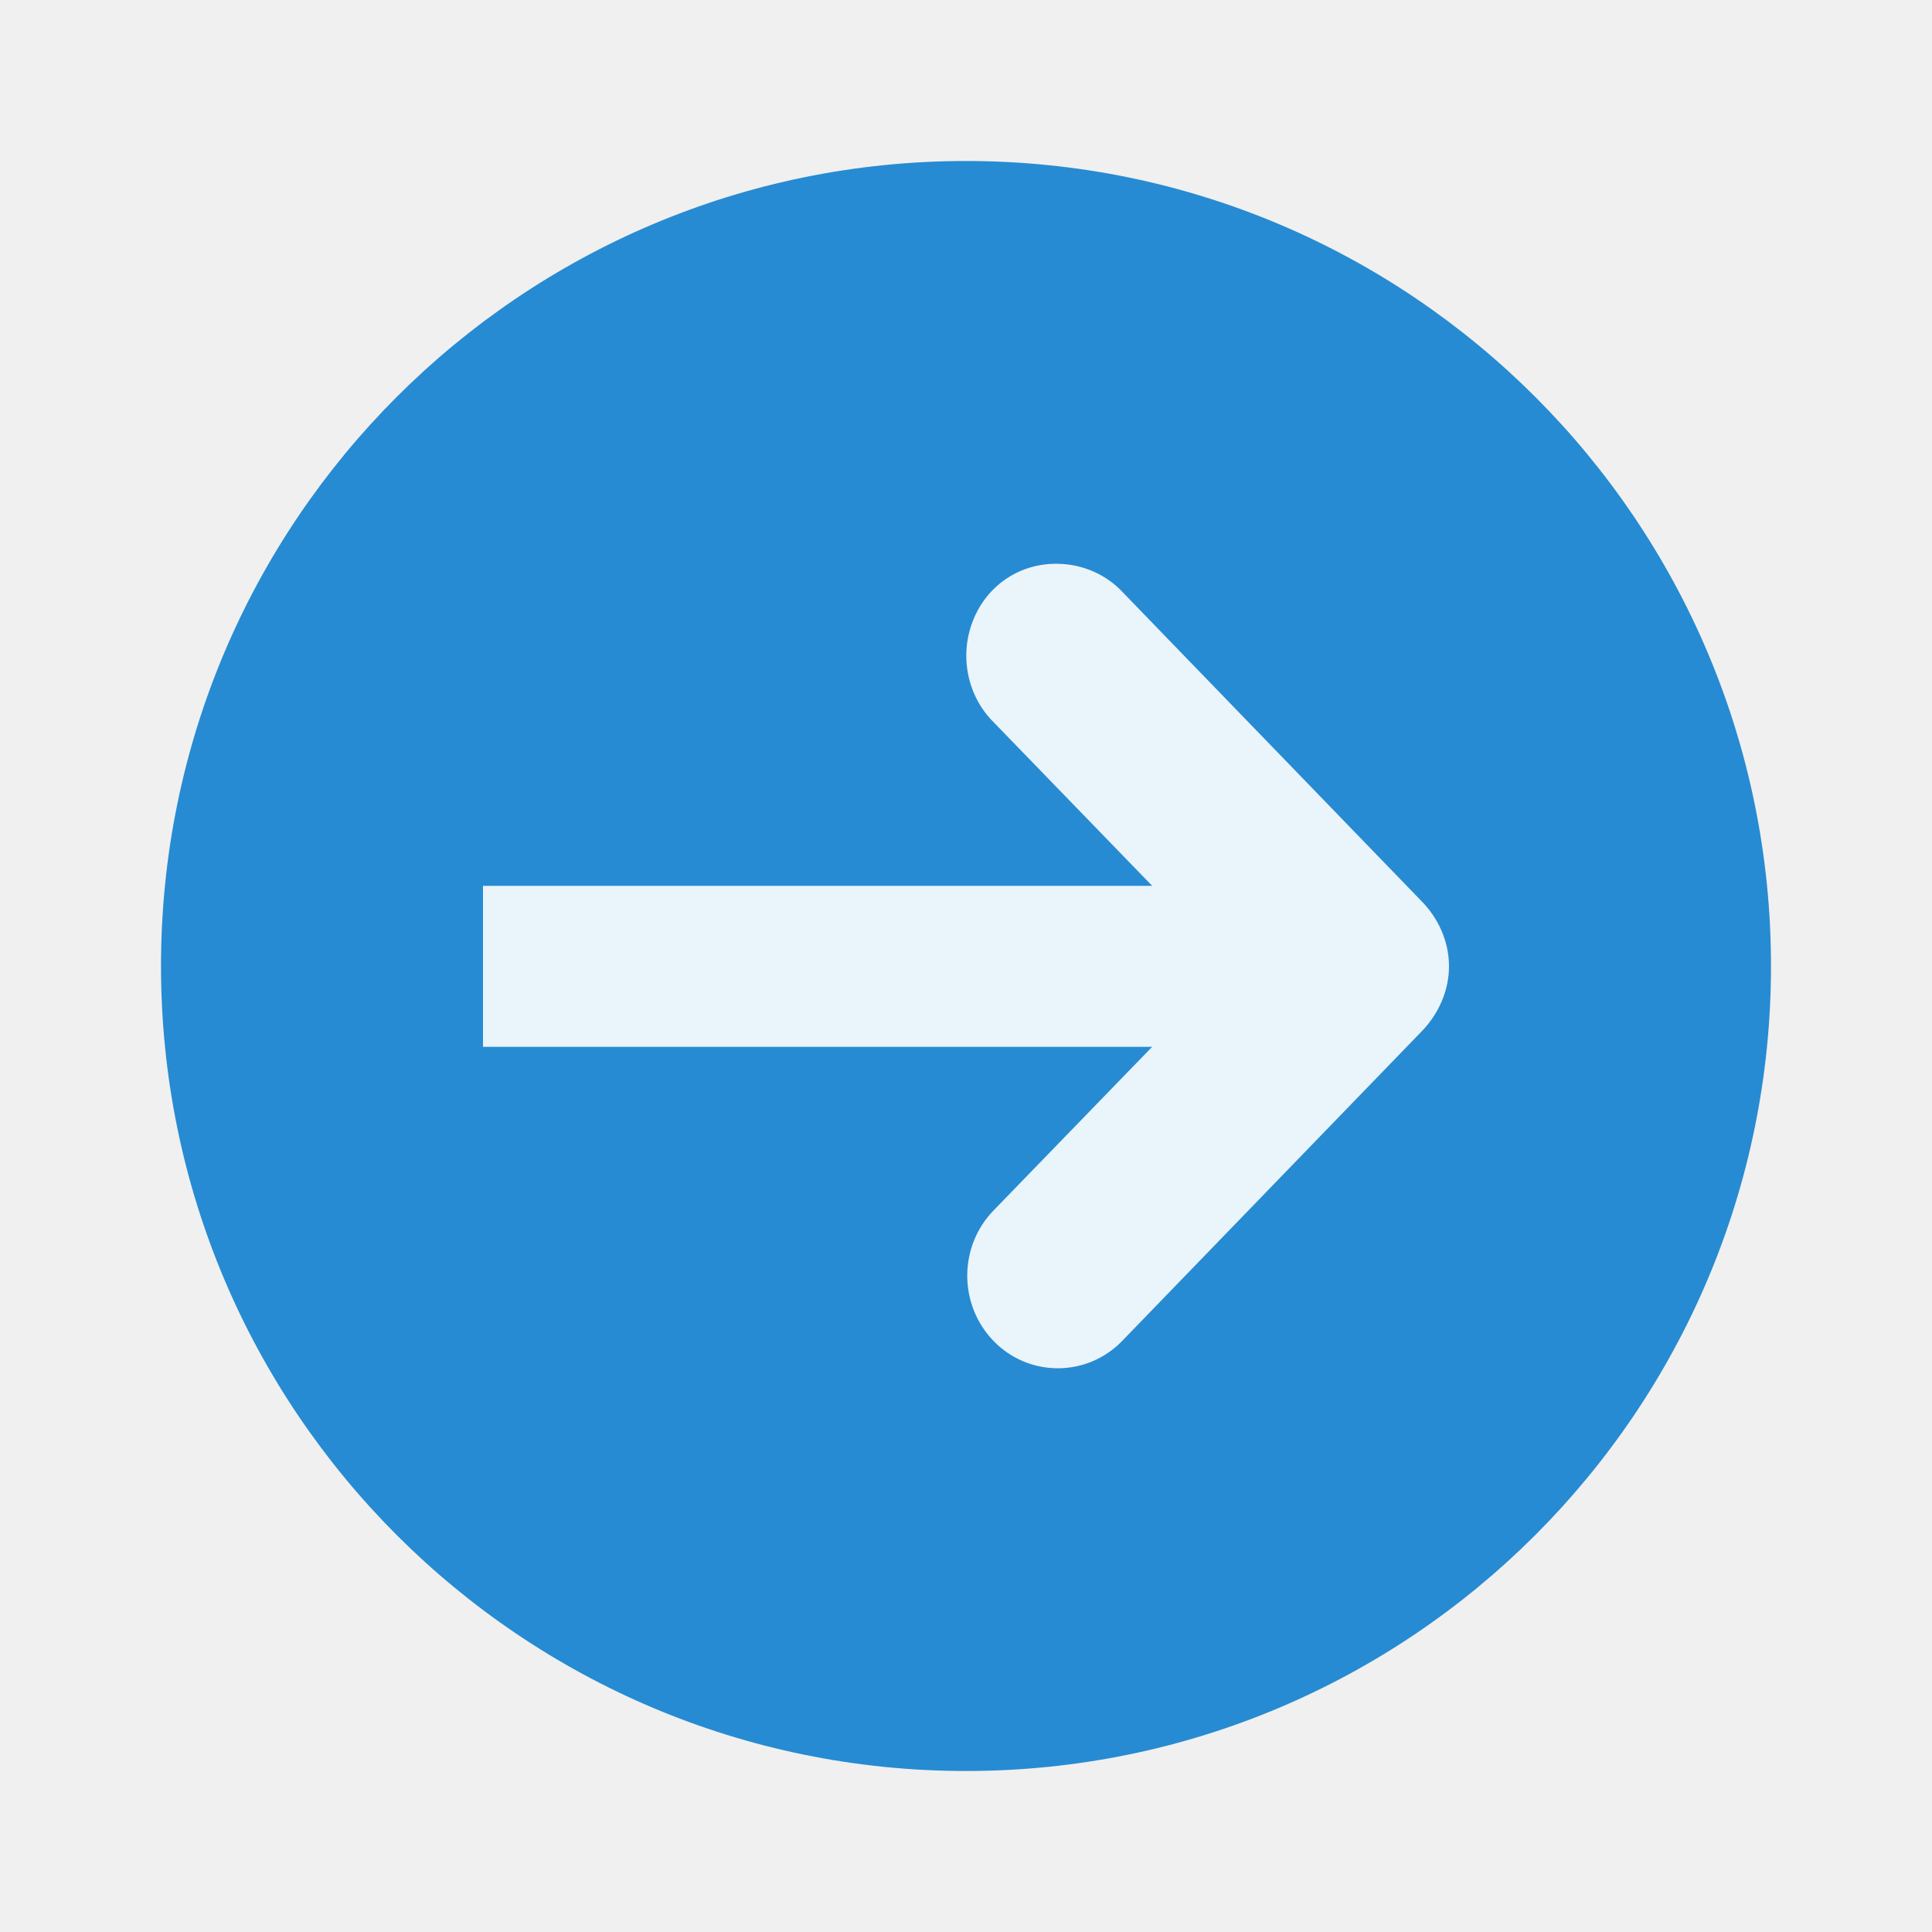
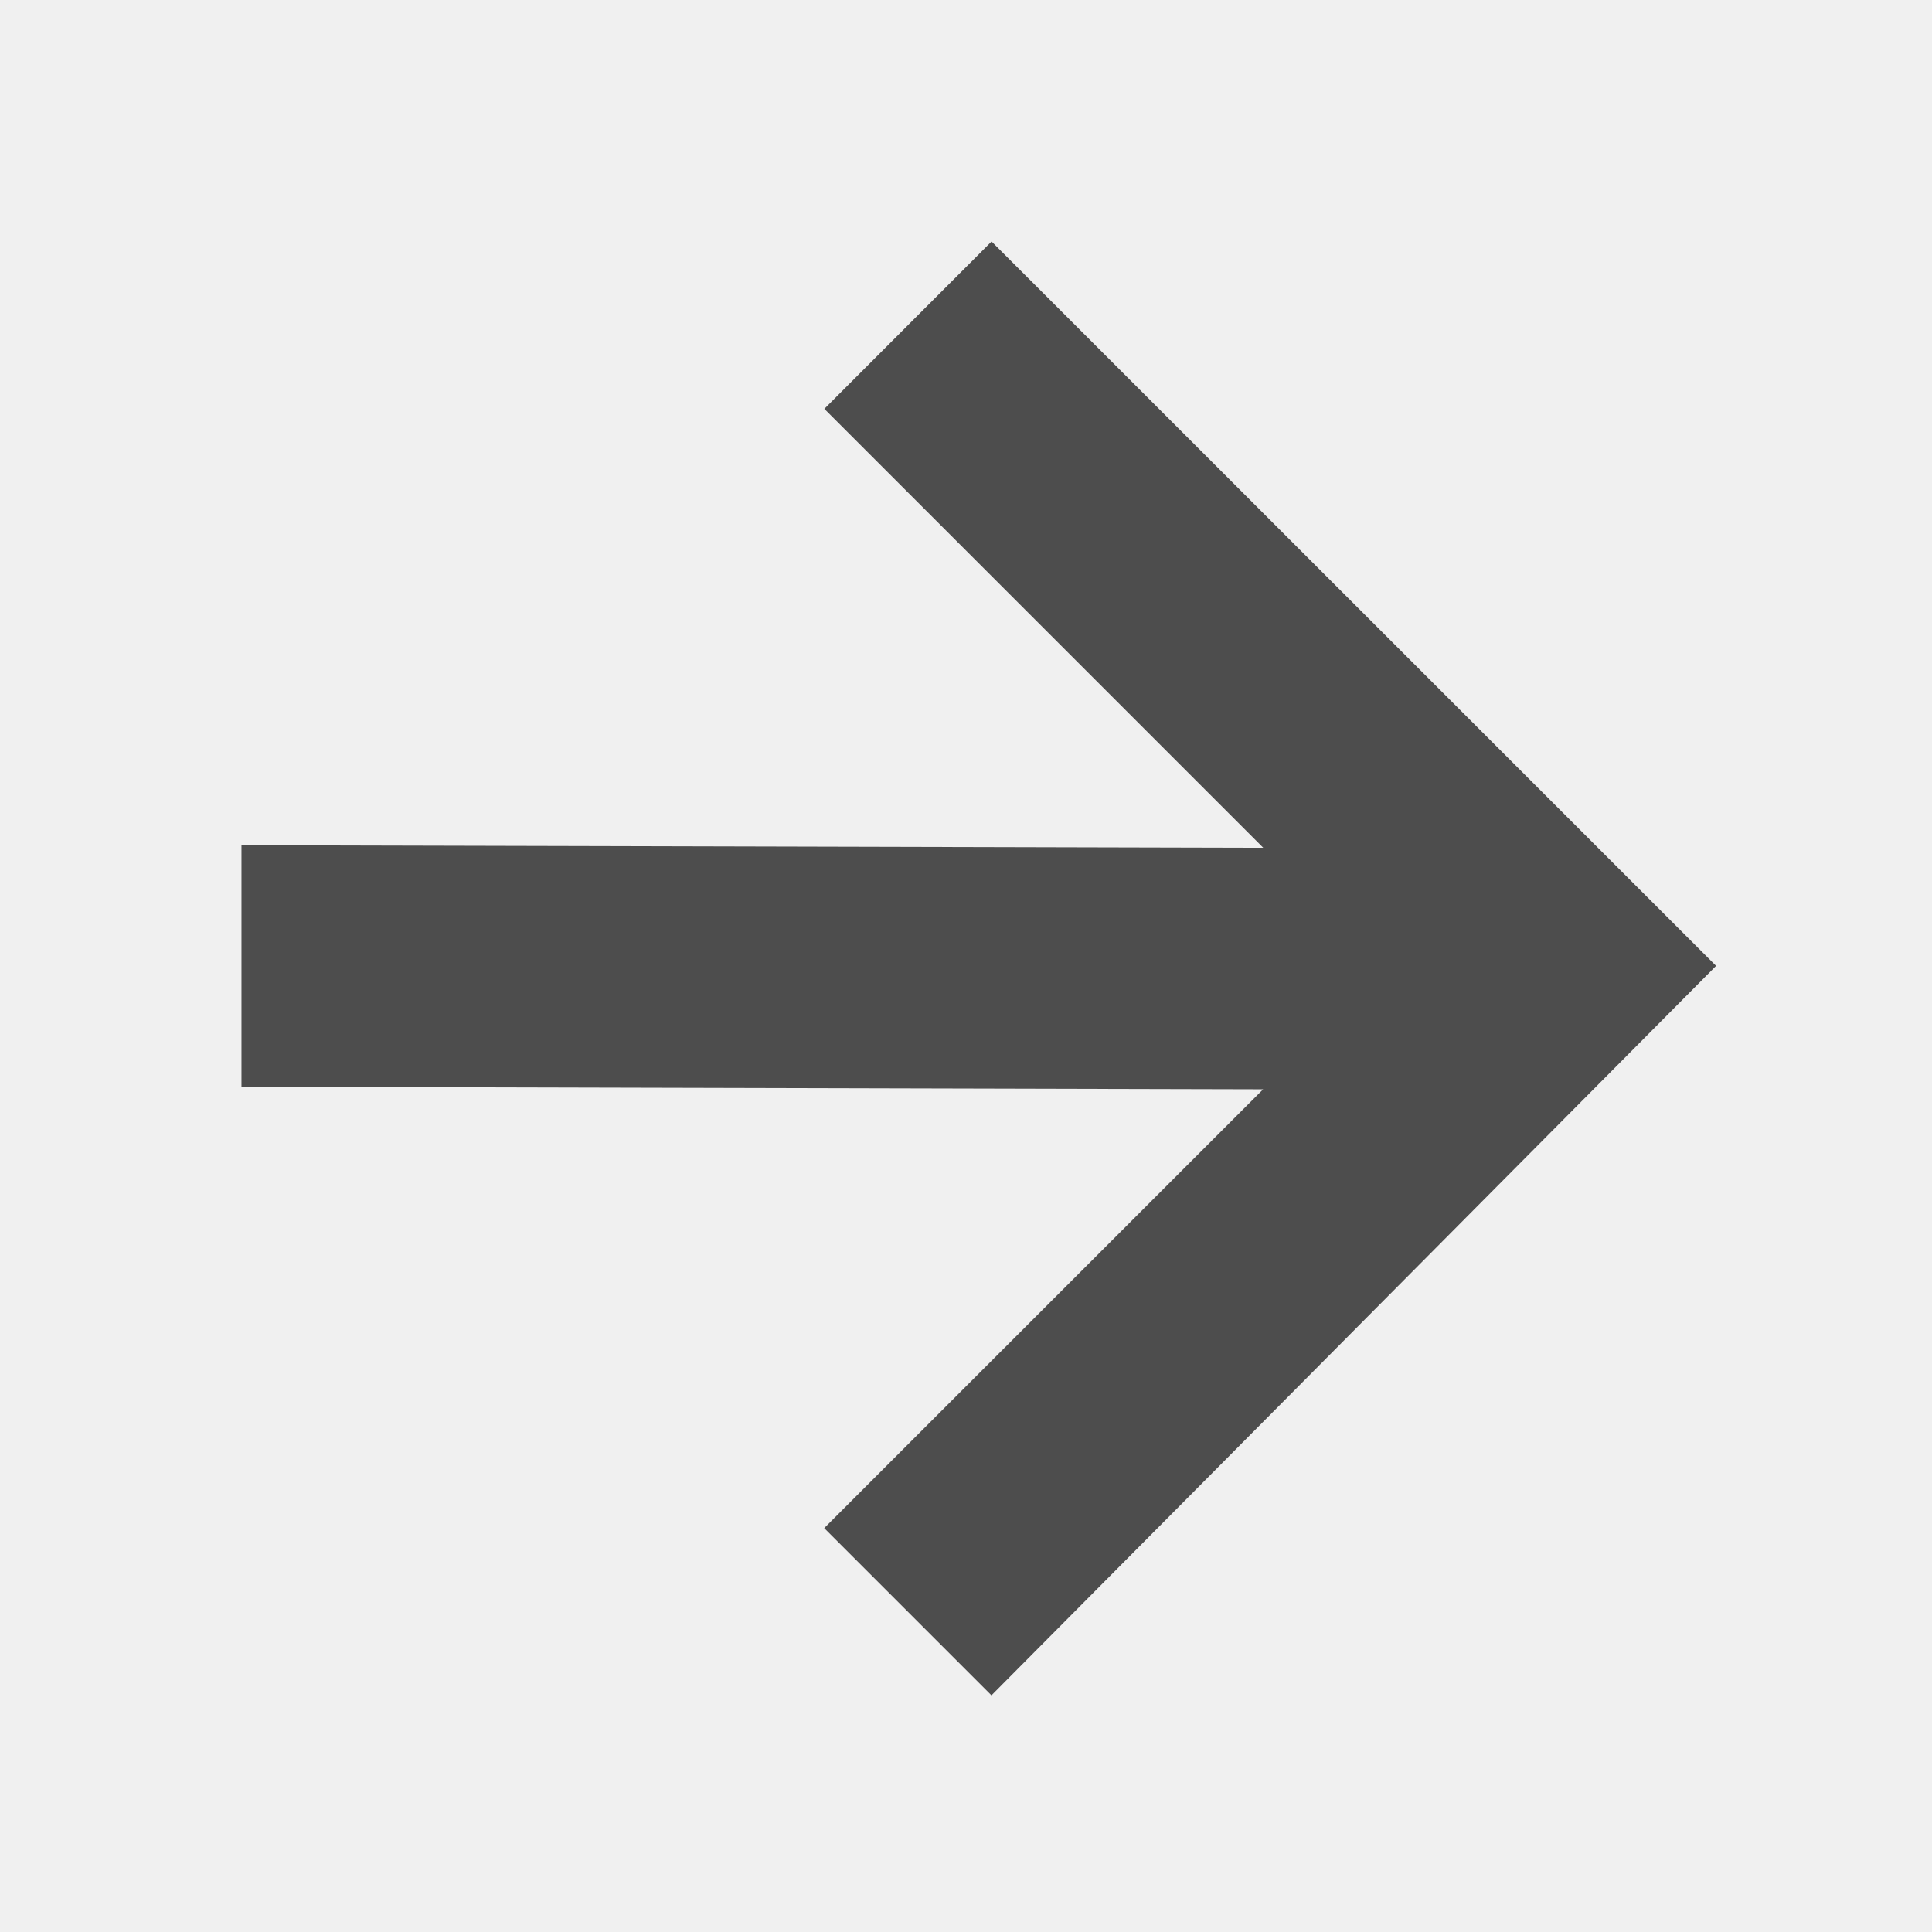
- <svg xmlns="http://www.w3.org/2000/svg" width="48" height="48" viewBox="0 0 48 48">
-   <path style="fill:#268bd2;fill-rule:evenodd" d="M 44 24 C 44 12.957 35.043 4 24 4 C 12.957 4 4 12.957 4 24 C 4 35.043 12.957 44 24 44 C 35.043 44 44 35.043 44 24 Z" />
-   <path style="fill:#fff;fill-opacity:.902" d="M 36 24.008 C 36 23.395 35.738 22.812 35.312 22.383 L 27.875 14.695 C 27.473 14.27 26.898 14.023 26.312 14.008 C 25.383 13.977 24.551 14.504 24.188 15.383 C 23.824 16.258 24.02 17.285 24.688 17.945 L 28.625 22.008 L 12 22.008 L 12 26.008 L 28.625 26.008 L 24.688 30.07 C 23.812 30.969 23.812 32.418 24.688 33.32 C 25.562 34.219 27 34.219 27.875 33.32 L 35.312 25.633 C 35.738 25.199 36 24.617 36 24.008 Z" />
+ <svg xmlns="http://www.w3.org/2000/svg" xmlns:ns1="http://www.openswatchbook.org/uri/2009/osb" height="16" version="1.1" width="16" enable-background="new">
+   <defs id="defs7386">
+     <linearGradient id="linearGradient5606" ns1:paint="solid">
+       <stop id="stop5608" />
+     </linearGradient>
+     <filter color-interpolation-filters="sRGB" id="filter7554">
+       <feBlend id="feBlend7556" in2="BackgroundImage" mode="darken" />
+     </filter>
+   </defs>
+   <g id="layer12" transform="translate(-301.0002,-29)">
+     <style id="current-color-scheme" type="text/css">.ColorScheme-Text { color:#4d4d4d; }</style>
+     <path class="ColorScheme-Text" d="m 309.212,31 -1.385,1.386 3.635,3.635 L 303,36 l 0,2 8.461,0.021 -3.635,3.634 1.385,1.385 6.001,-6.041 z" id="path5825" fill="currentColor" />
+   </g>
</svg>
